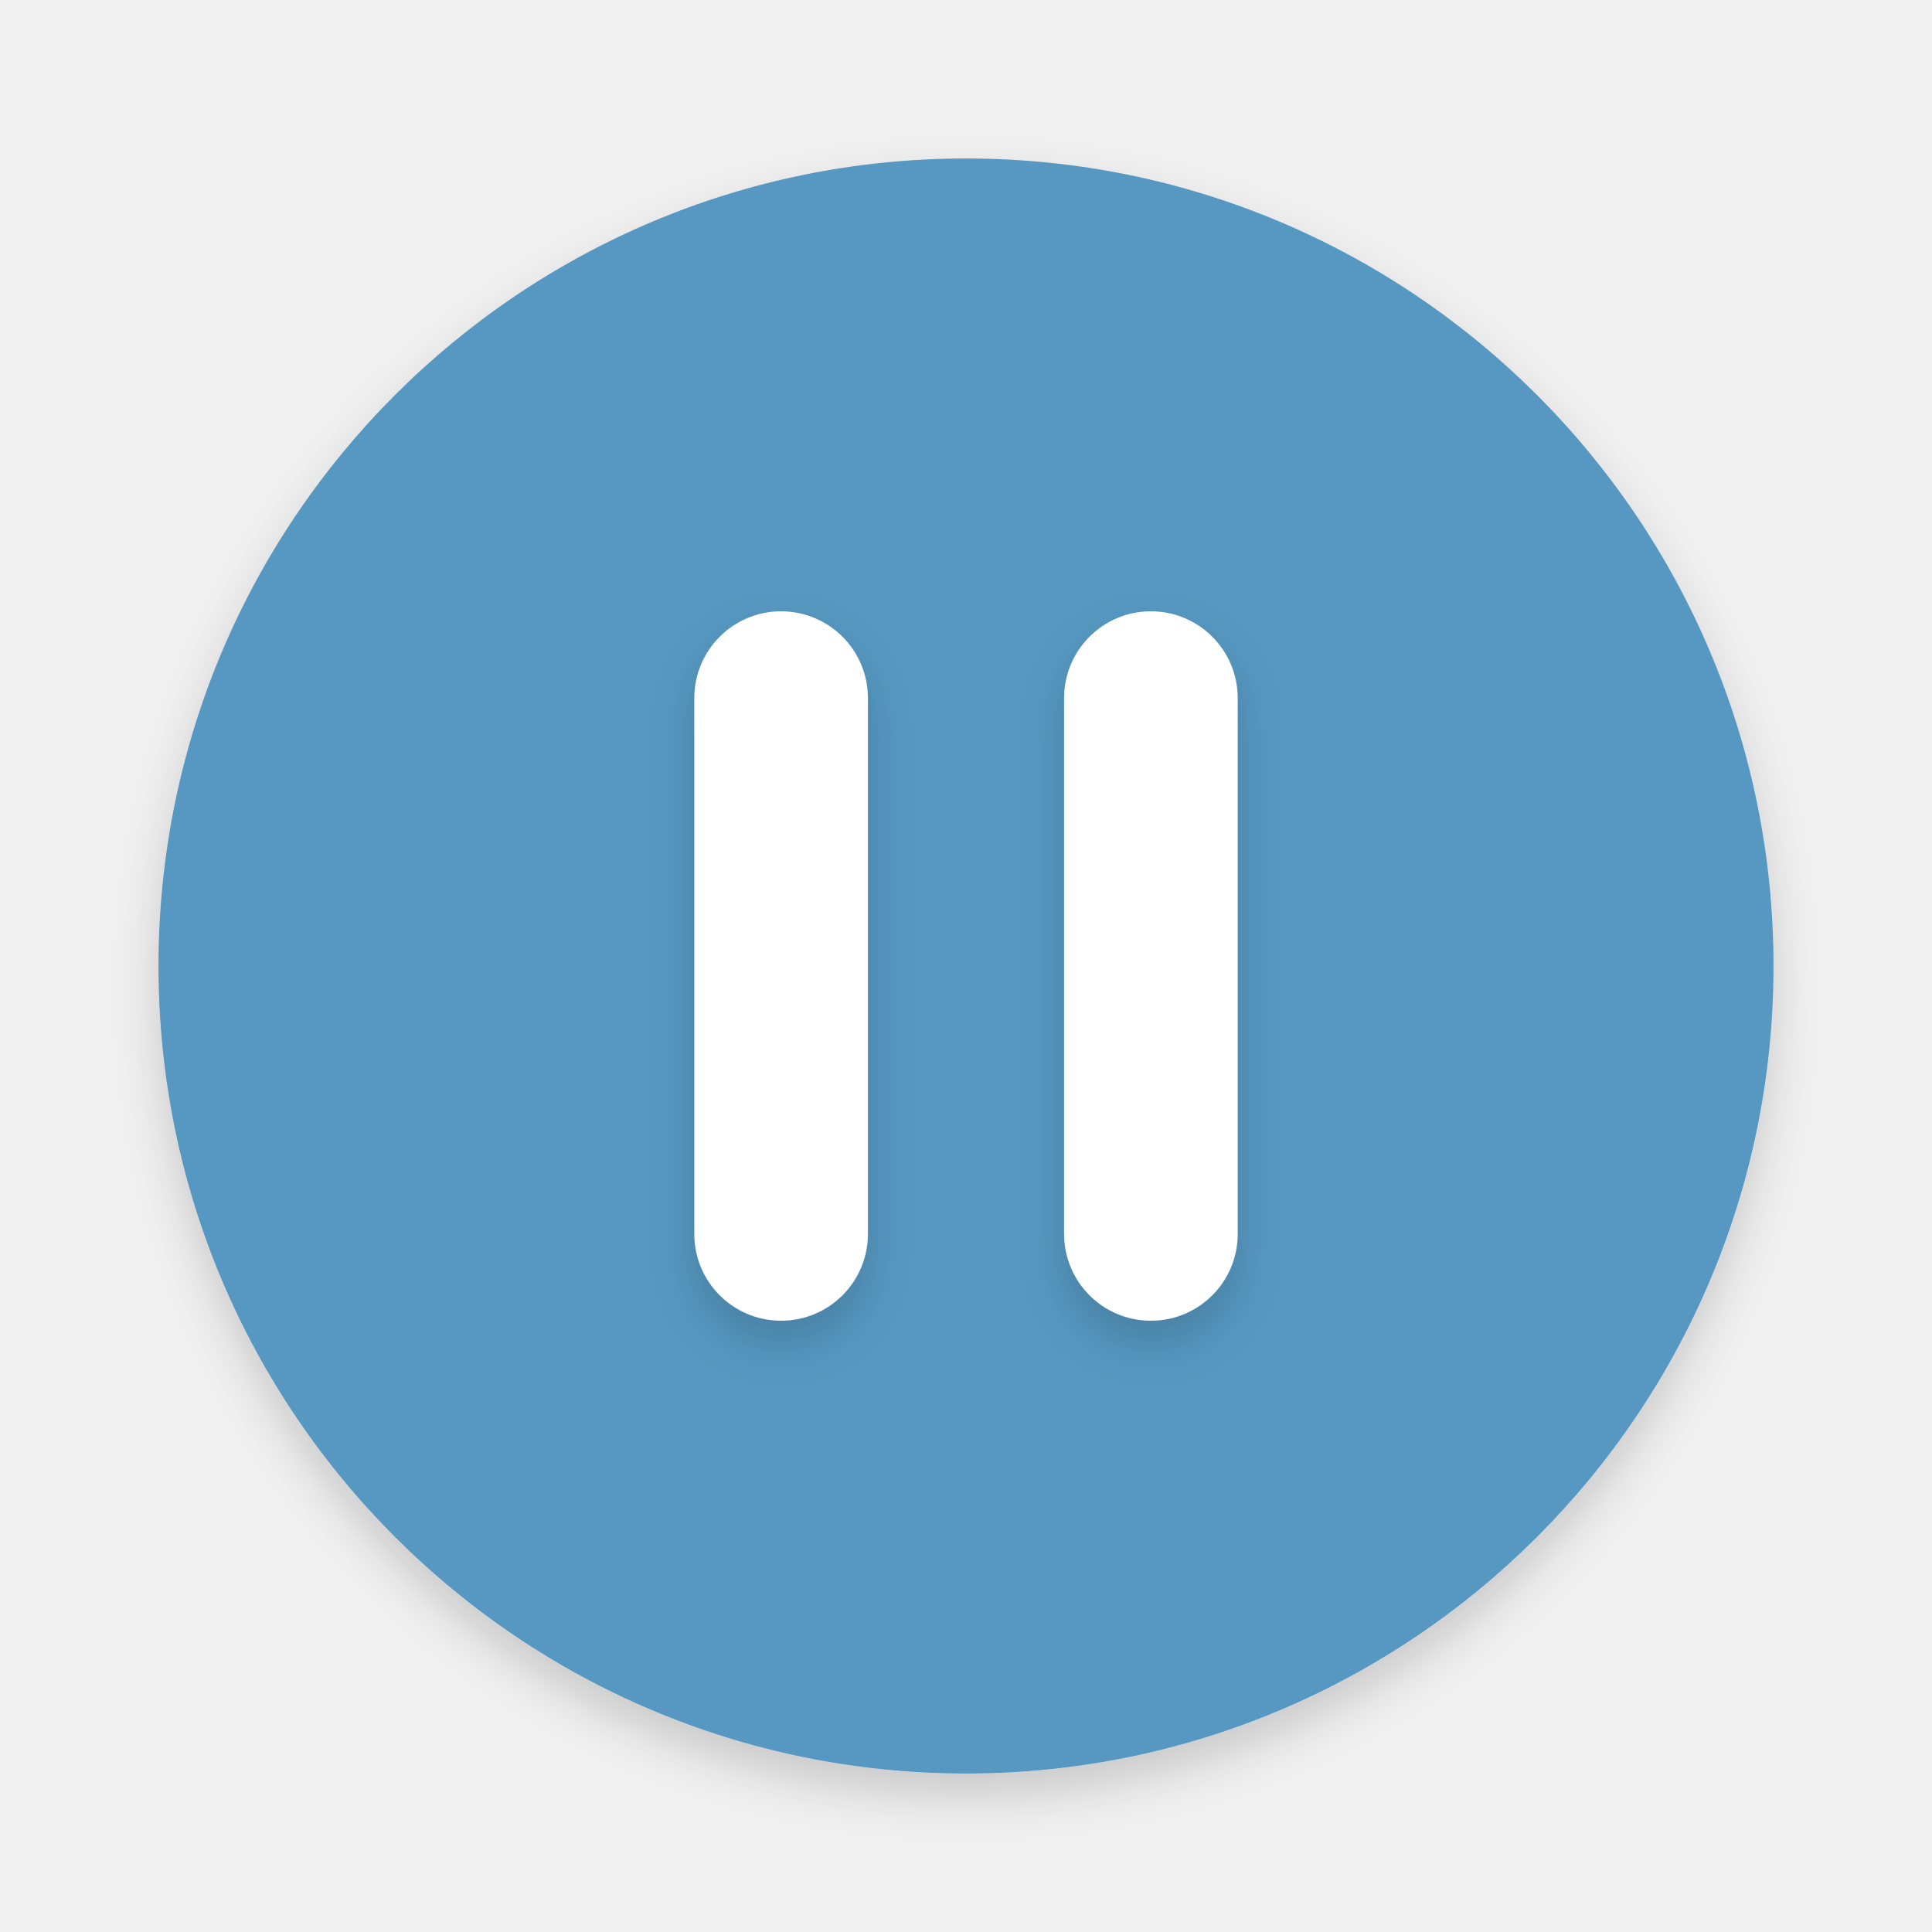
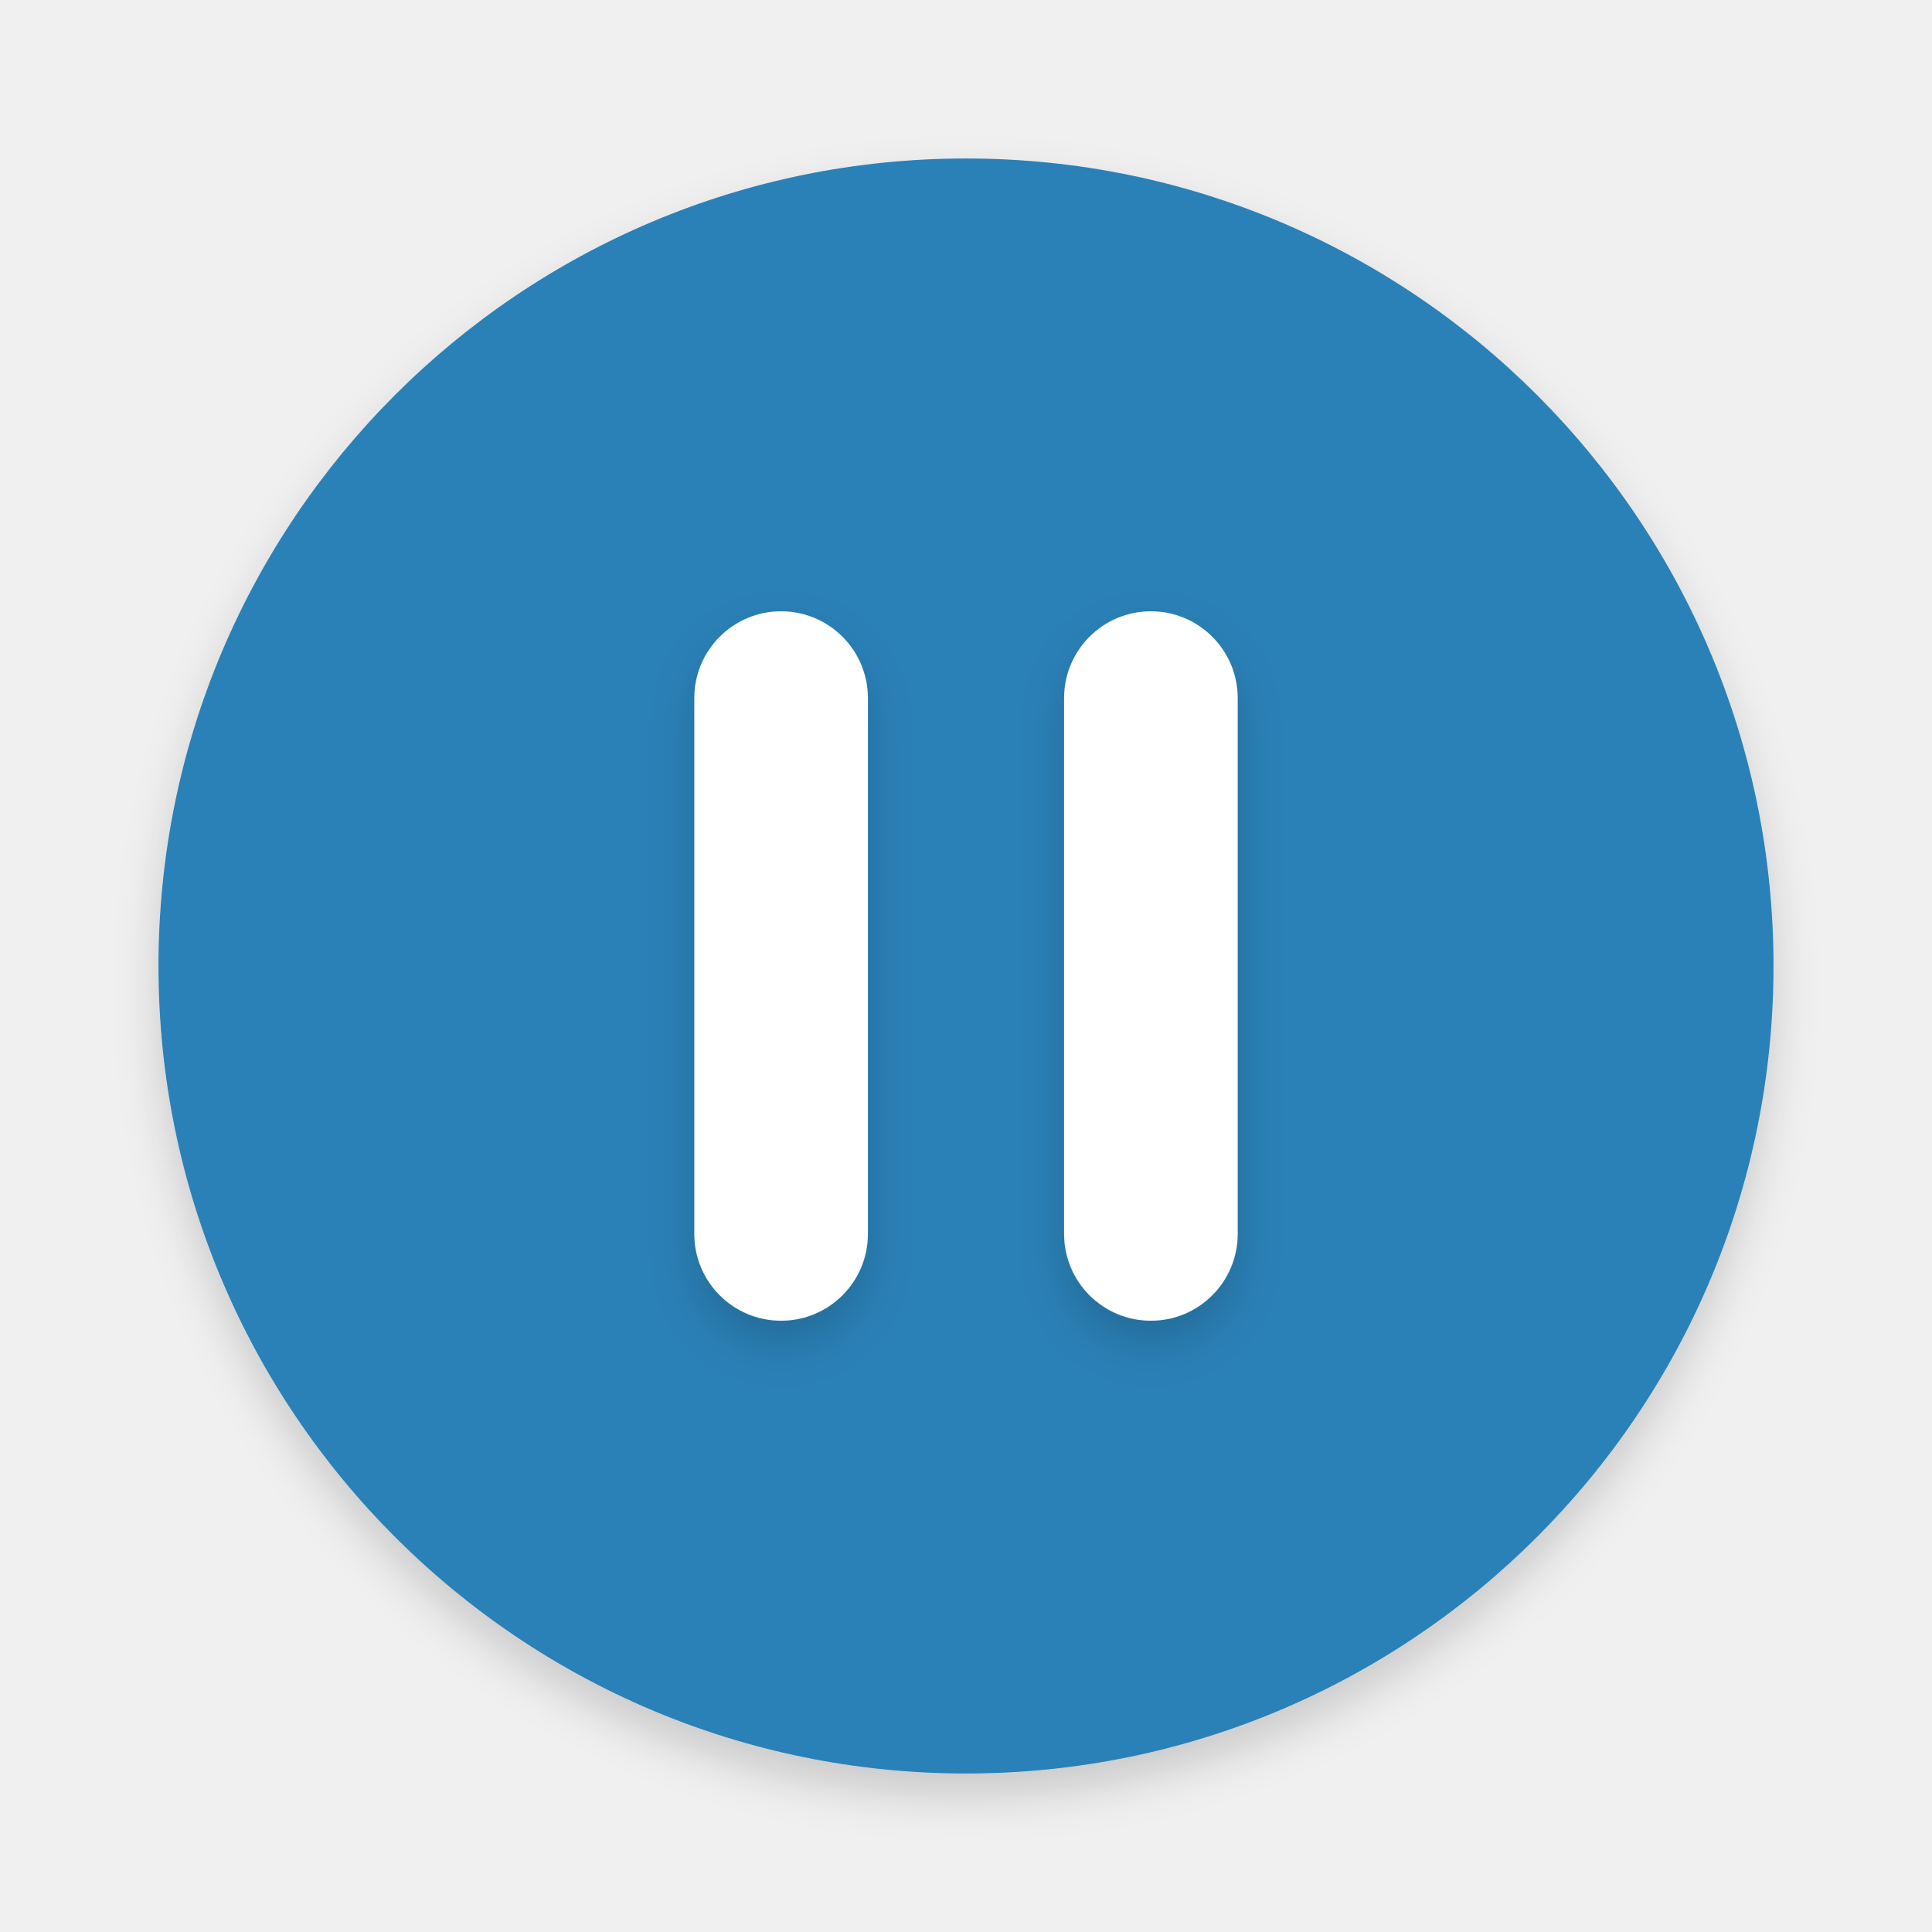
<svg xmlns="http://www.w3.org/2000/svg" width="256" height="256" viewBox="0 0 256 256">
  <defs>
-     <style>.a{clip-path:url(#h);}.b{fill:#5698c1;}.c{fill:#fff;}.d{filter:url(#e);}.e{filter:url(#c);}.f{filter:url(#a);}</style>
+     <style>.a{clip-path:url(#h);}.b{fill:#2b81b7;}.c{fill:#fff;}.d{filter:url(#e);}.e{filter:url(#c);}.f{filter:url(#a);}</style>
    <filter id="a" x="12" y="15" width="232" height="232" filterUnits="userSpaceOnUse">
      <feOffset dy="3" input="SourceAlpha" />
      <feGaussianBlur stdDeviation="3" result="b" />
      <feFlood flood-opacity="0.161" />
      <feComposite operator="in" in2="b" />
      <feComposite in="SourceGraphic" />
    </filter>
    <filter id="c" x="83" y="75" width="41" height="112" filterUnits="userSpaceOnUse">
      <feOffset dy="3" input="SourceAlpha" />
      <feGaussianBlur stdDeviation="3" result="d" />
      <feFlood flood-opacity="0.161" />
      <feComposite operator="in" in2="d" />
      <feComposite in="SourceGraphic" />
    </filter>
    <filter id="e" x="132" y="75" width="41" height="112" filterUnits="userSpaceOnUse">
      <feOffset dy="3" input="SourceAlpha" />
      <feGaussianBlur stdDeviation="3" result="f" />
      <feFlood flood-opacity="0.161" />
      <feComposite operator="in" in2="f" />
      <feComposite in="SourceGraphic" />
    </filter>
    <clipPath id="h">
      <rect width="256" height="256" />
    </clipPath>
  </defs>
  <g id="g" class="a">
    <g class="f" transform="matrix(1, 0, 0, 1, 0, 0)">
      <rect class="b" width="214" height="214" rx="107" transform="translate(21 21)" />
    </g>
    <g class="e" transform="matrix(1, 0, 0, 1, 0, 0)">
      <rect class="c" width="23" height="94" rx="11.5" transform="translate(92 81)" />
    </g>
    <g class="d" transform="matrix(1, 0, 0, 1, 0, 0)">
      <rect class="c" width="23" height="94" rx="11.5" transform="translate(141 81)" />
    </g>
  </g>
</svg>
